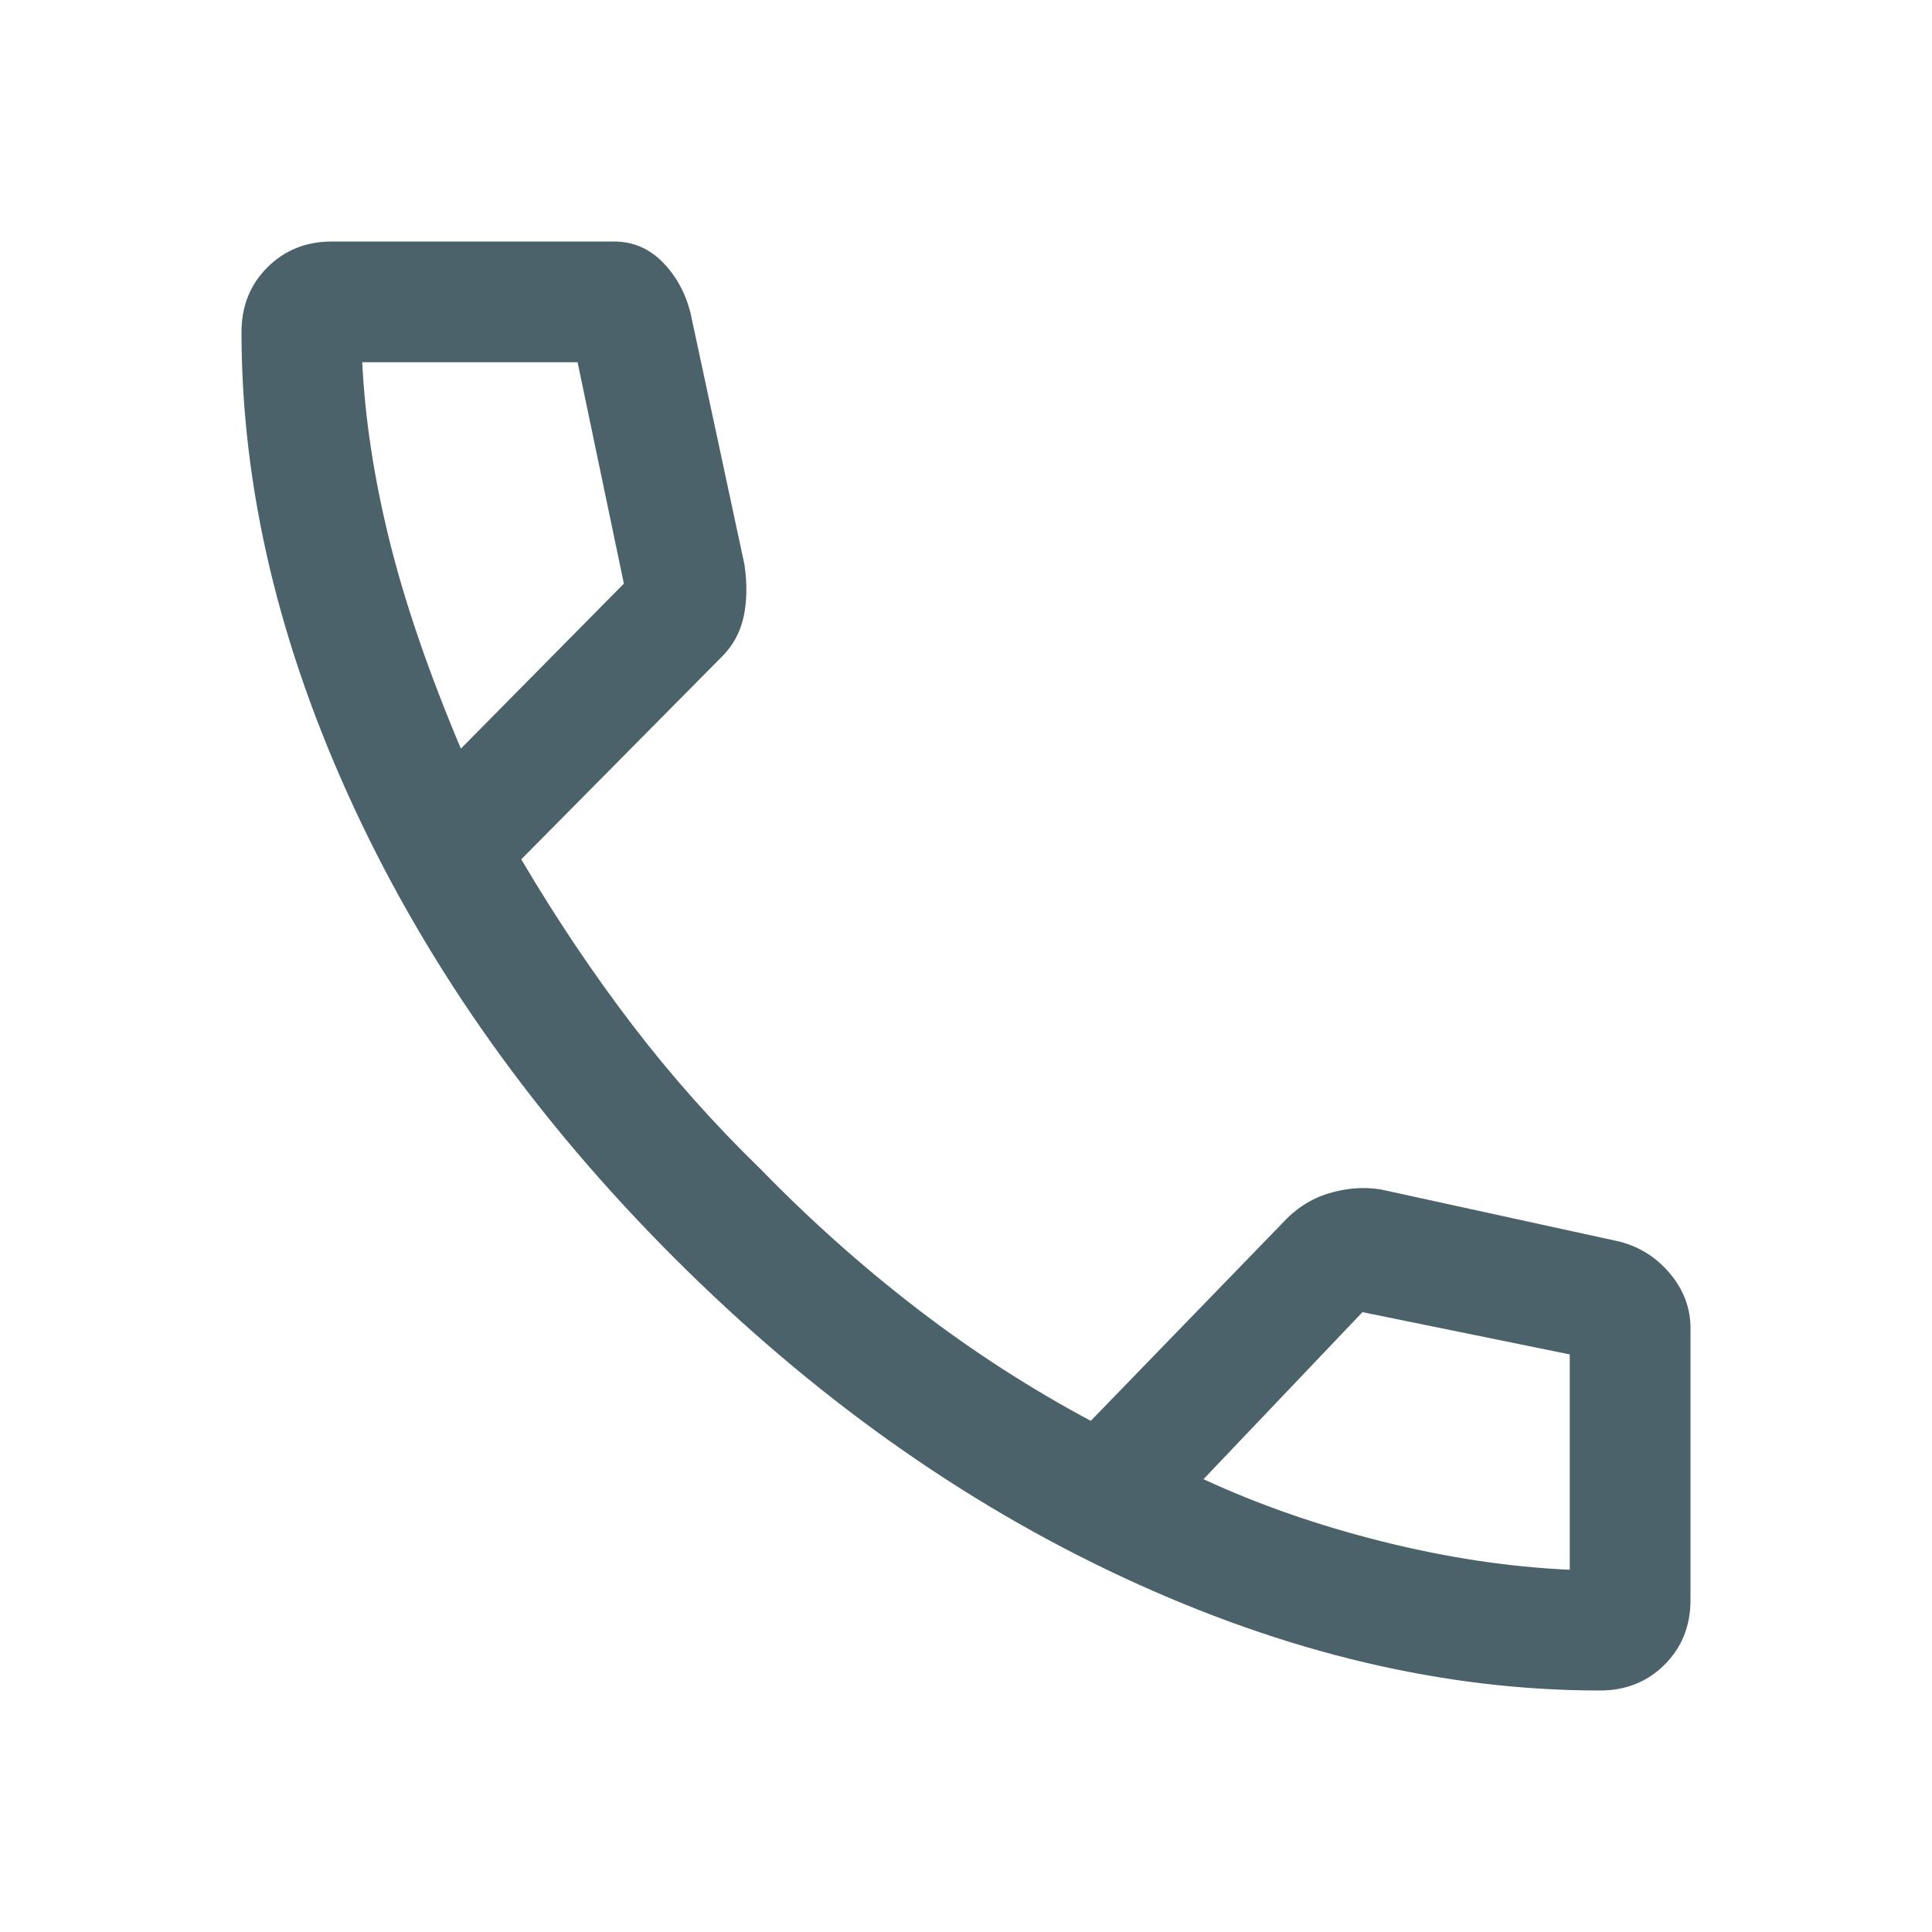
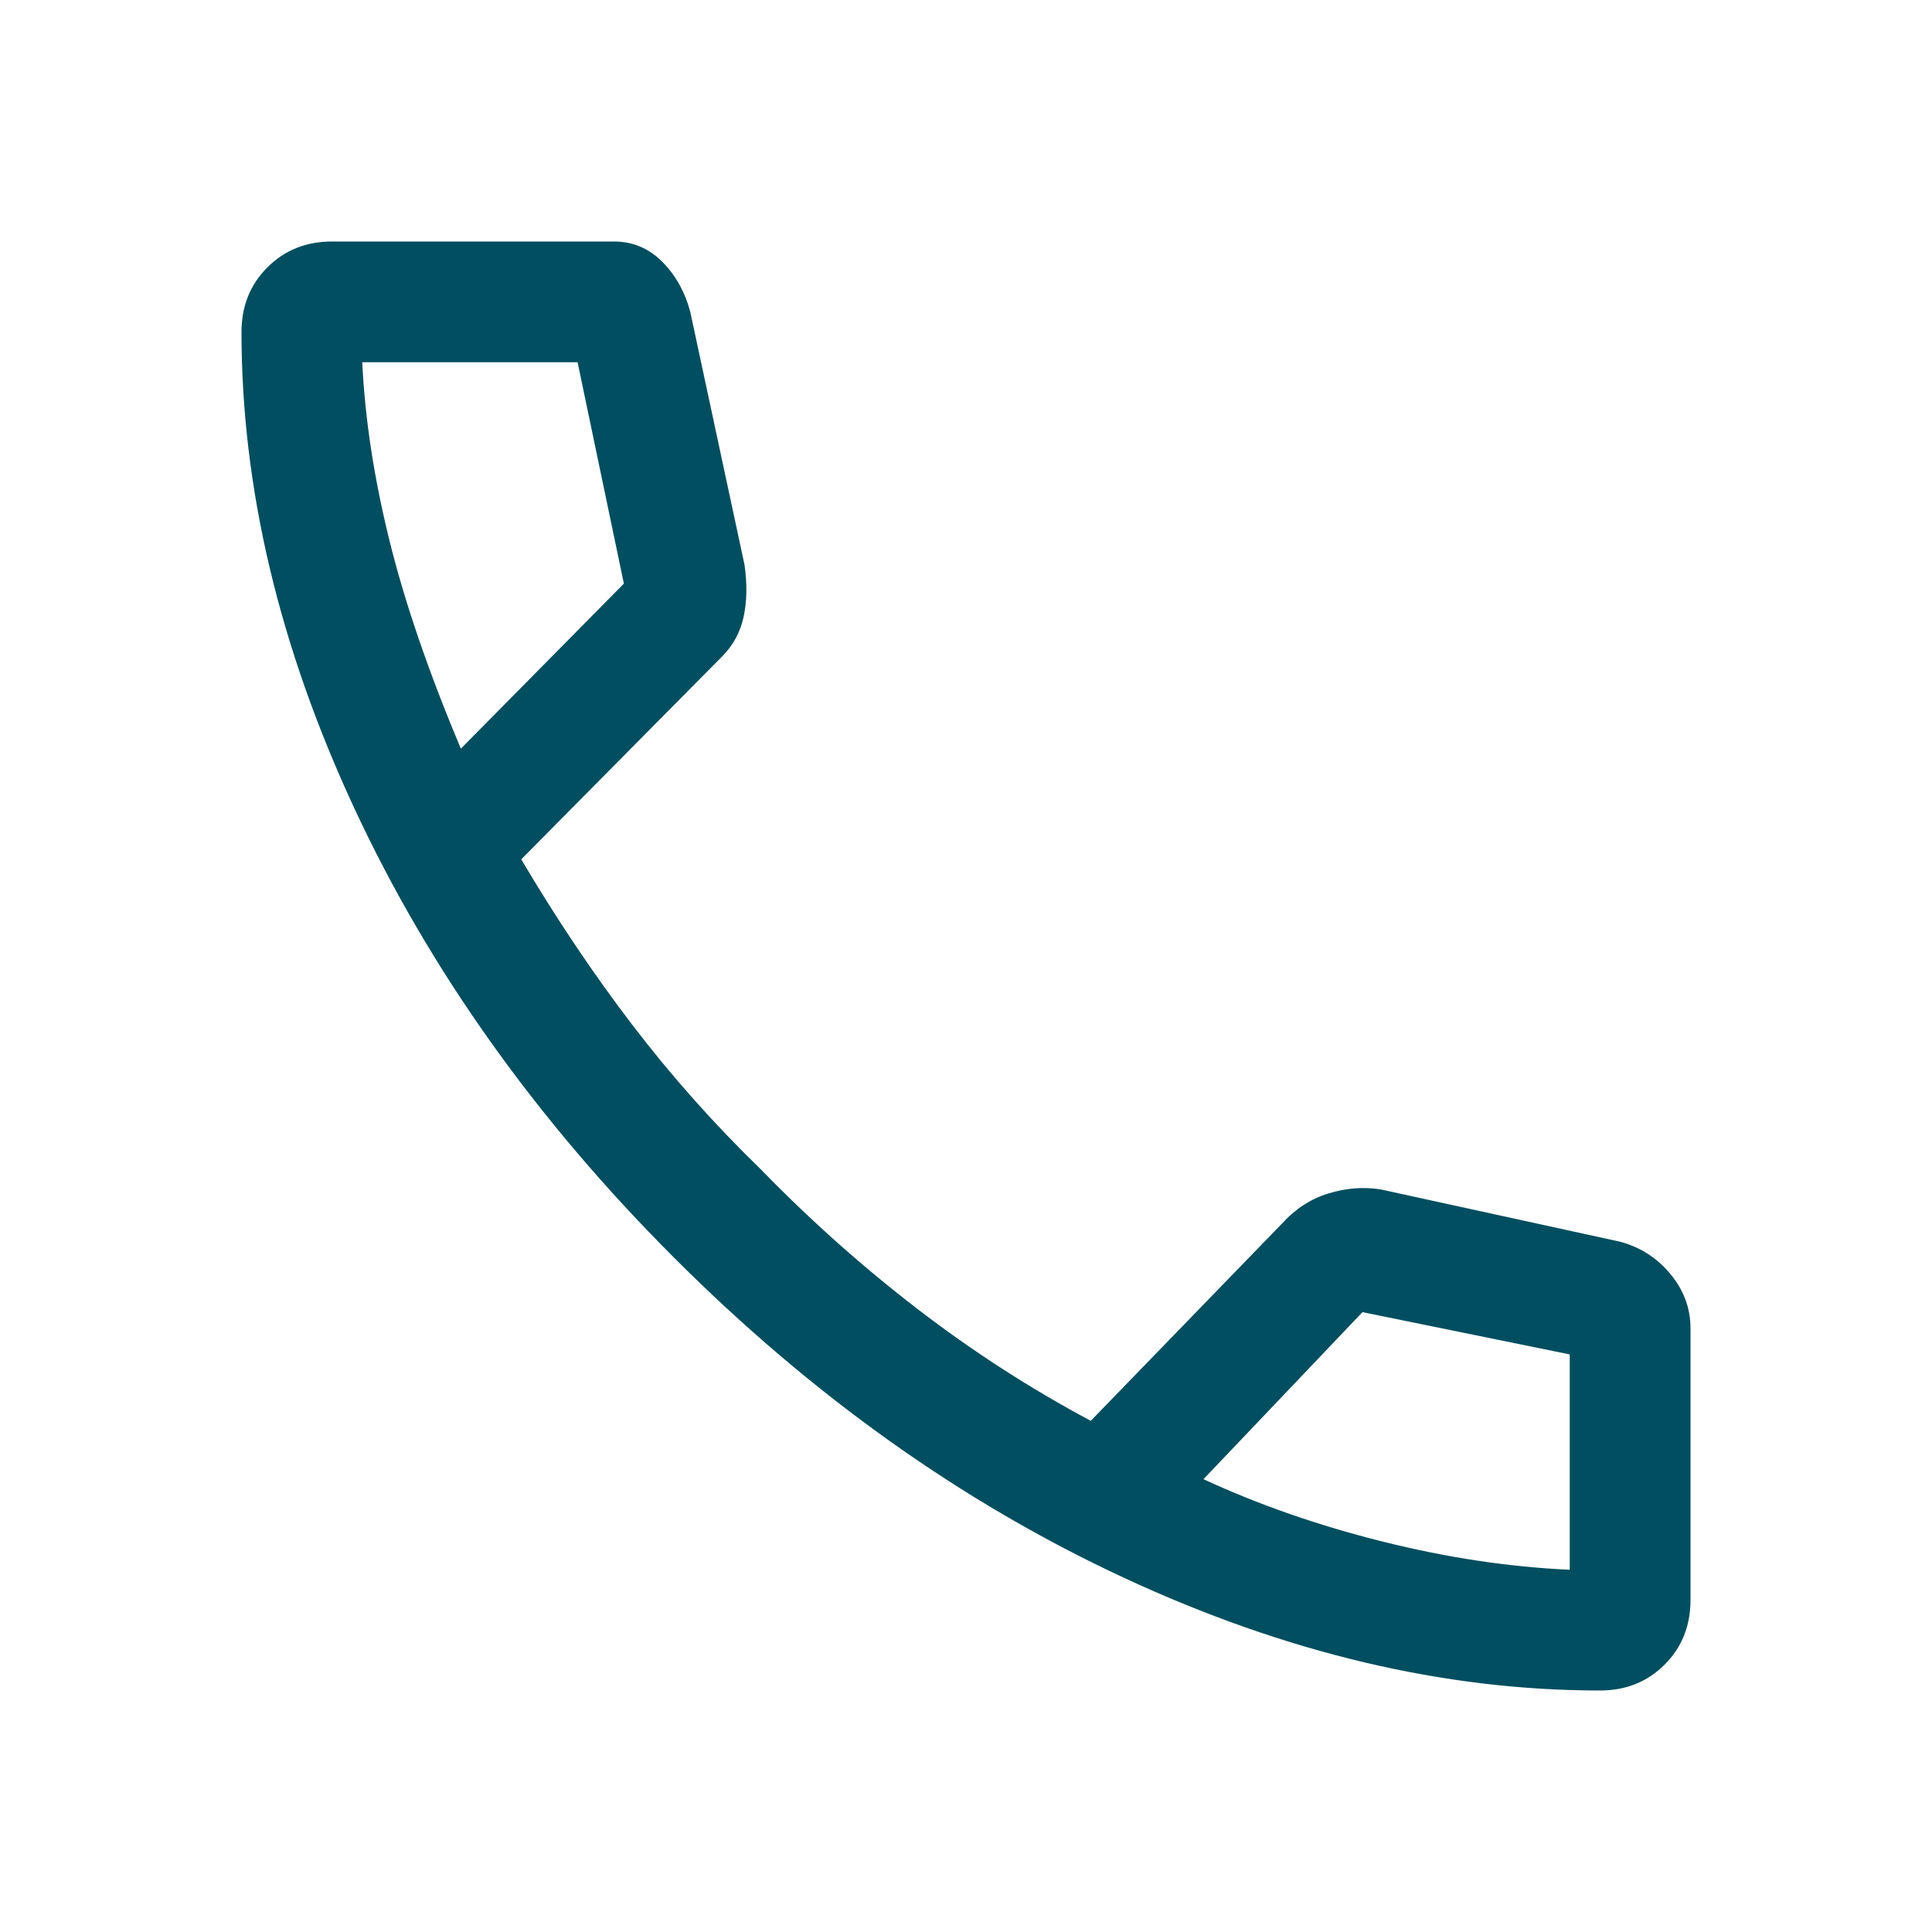
<svg xmlns="http://www.w3.org/2000/svg" width="48" height="48" viewBox="0 0 48 48" fill="none">
-   <mask id="mask0_35_1778" style="mask-type:alpha" maskUnits="userSpaceOnUse" x="0" y="0" width="48" height="48">
+   <mask id="mask0_325_7921" style="mask-type:alpha" maskUnits="userSpaceOnUse" x="0" y="0" width="48" height="48">
    <rect width="48" height="48" fill="#D9D9D9" />
  </mask>
-   <g mask="url(#mask0_35_1778)">
-     <path d="M39.75 42C35.883 42 31.942 41.067 27.925 39.2C23.908 37.333 20.183 34.683 16.75 31.25C13.317 27.817 10.667 24.092 8.8 20.075C6.933 16.058 6 12.117 6 8.25C6 7.607 6.214 7.071 6.643 6.643C7.071 6.214 7.607 6 8.25 6H15.25C15.717 6 16.117 6.167 16.45 6.5C16.783 6.833 17.017 7.25 17.15 7.75L18.497 14.032C18.566 14.511 18.558 14.942 18.475 15.325C18.392 15.708 18.213 16.037 17.939 16.311L12.95 21.35C13.817 22.817 14.733 24.183 15.7 25.45C16.667 26.717 17.733 27.917 18.9 29.05C20.133 30.317 21.433 31.475 22.8 32.525C24.167 33.575 25.6 34.5 27.1 35.3L31.85 30.4C32.183 30.033 32.569 29.783 33.008 29.65C33.446 29.517 33.877 29.483 34.3 29.55L40.25 30.85C40.75 30.983 41.167 31.251 41.5 31.652C41.833 32.054 42 32.503 42 33V39.75C42 40.393 41.786 40.929 41.357 41.357C40.929 41.786 40.393 42 39.75 42ZM11.45 18.6L15.5 14.5L14.35 9H9C9.067 10.4 9.292 11.875 9.675 13.425C10.058 14.975 10.65 16.7 11.45 18.6ZM29.9 36.75C31.267 37.383 32.75 37.9 34.35 38.3C35.95 38.7 37.5 38.933 39 39V33.65L33.85 32.6L29.9 36.75Z" fill="#4b626a" />
+   <g mask="url(#mask0_325_7921)">
+     <path d="M39.75 42C35.883 42 31.942 41.067 27.925 39.2C23.908 37.333 20.183 34.683 16.75 31.25C13.317 27.817 10.667 24.092 8.8 20.075C6.933 16.058 6 12.117 6 8.25C6 7.607 6.214 7.071 6.643 6.643C7.071 6.214 7.607 6 8.25 6H15.25C15.717 6 16.117 6.167 16.45 6.5C16.783 6.833 17.017 7.25 17.15 7.75L18.497 14.032C18.566 14.511 18.558 14.942 18.475 15.325C18.392 15.708 18.213 16.037 17.939 16.311L12.95 21.35C13.817 22.817 14.733 24.183 15.7 25.45C16.667 26.717 17.733 27.917 18.9 29.05C20.133 30.317 21.433 31.475 22.8 32.525C24.167 33.575 25.6 34.5 27.1 35.3L31.85 30.4C32.183 30.033 32.569 29.783 33.008 29.65C33.446 29.517 33.877 29.483 34.3 29.55L40.25 30.85C40.75 30.983 41.167 31.251 41.5 31.652C41.833 32.054 42 32.503 42 33V39.75C42 40.393 41.786 40.929 41.357 41.357C40.929 41.786 40.393 42 39.75 42ZM11.45 18.6L15.5 14.5L14.35 9H9C9.067 10.4 9.292 11.875 9.675 13.425C10.058 14.975 10.65 16.7 11.45 18.6ZM29.9 36.75C31.267 37.383 32.75 37.9 34.35 38.3C35.95 38.7 37.5 38.933 39 39V33.65L33.85 32.6L29.9 36.75Z" fill="#004E5F" />
  </g>
</svg>
